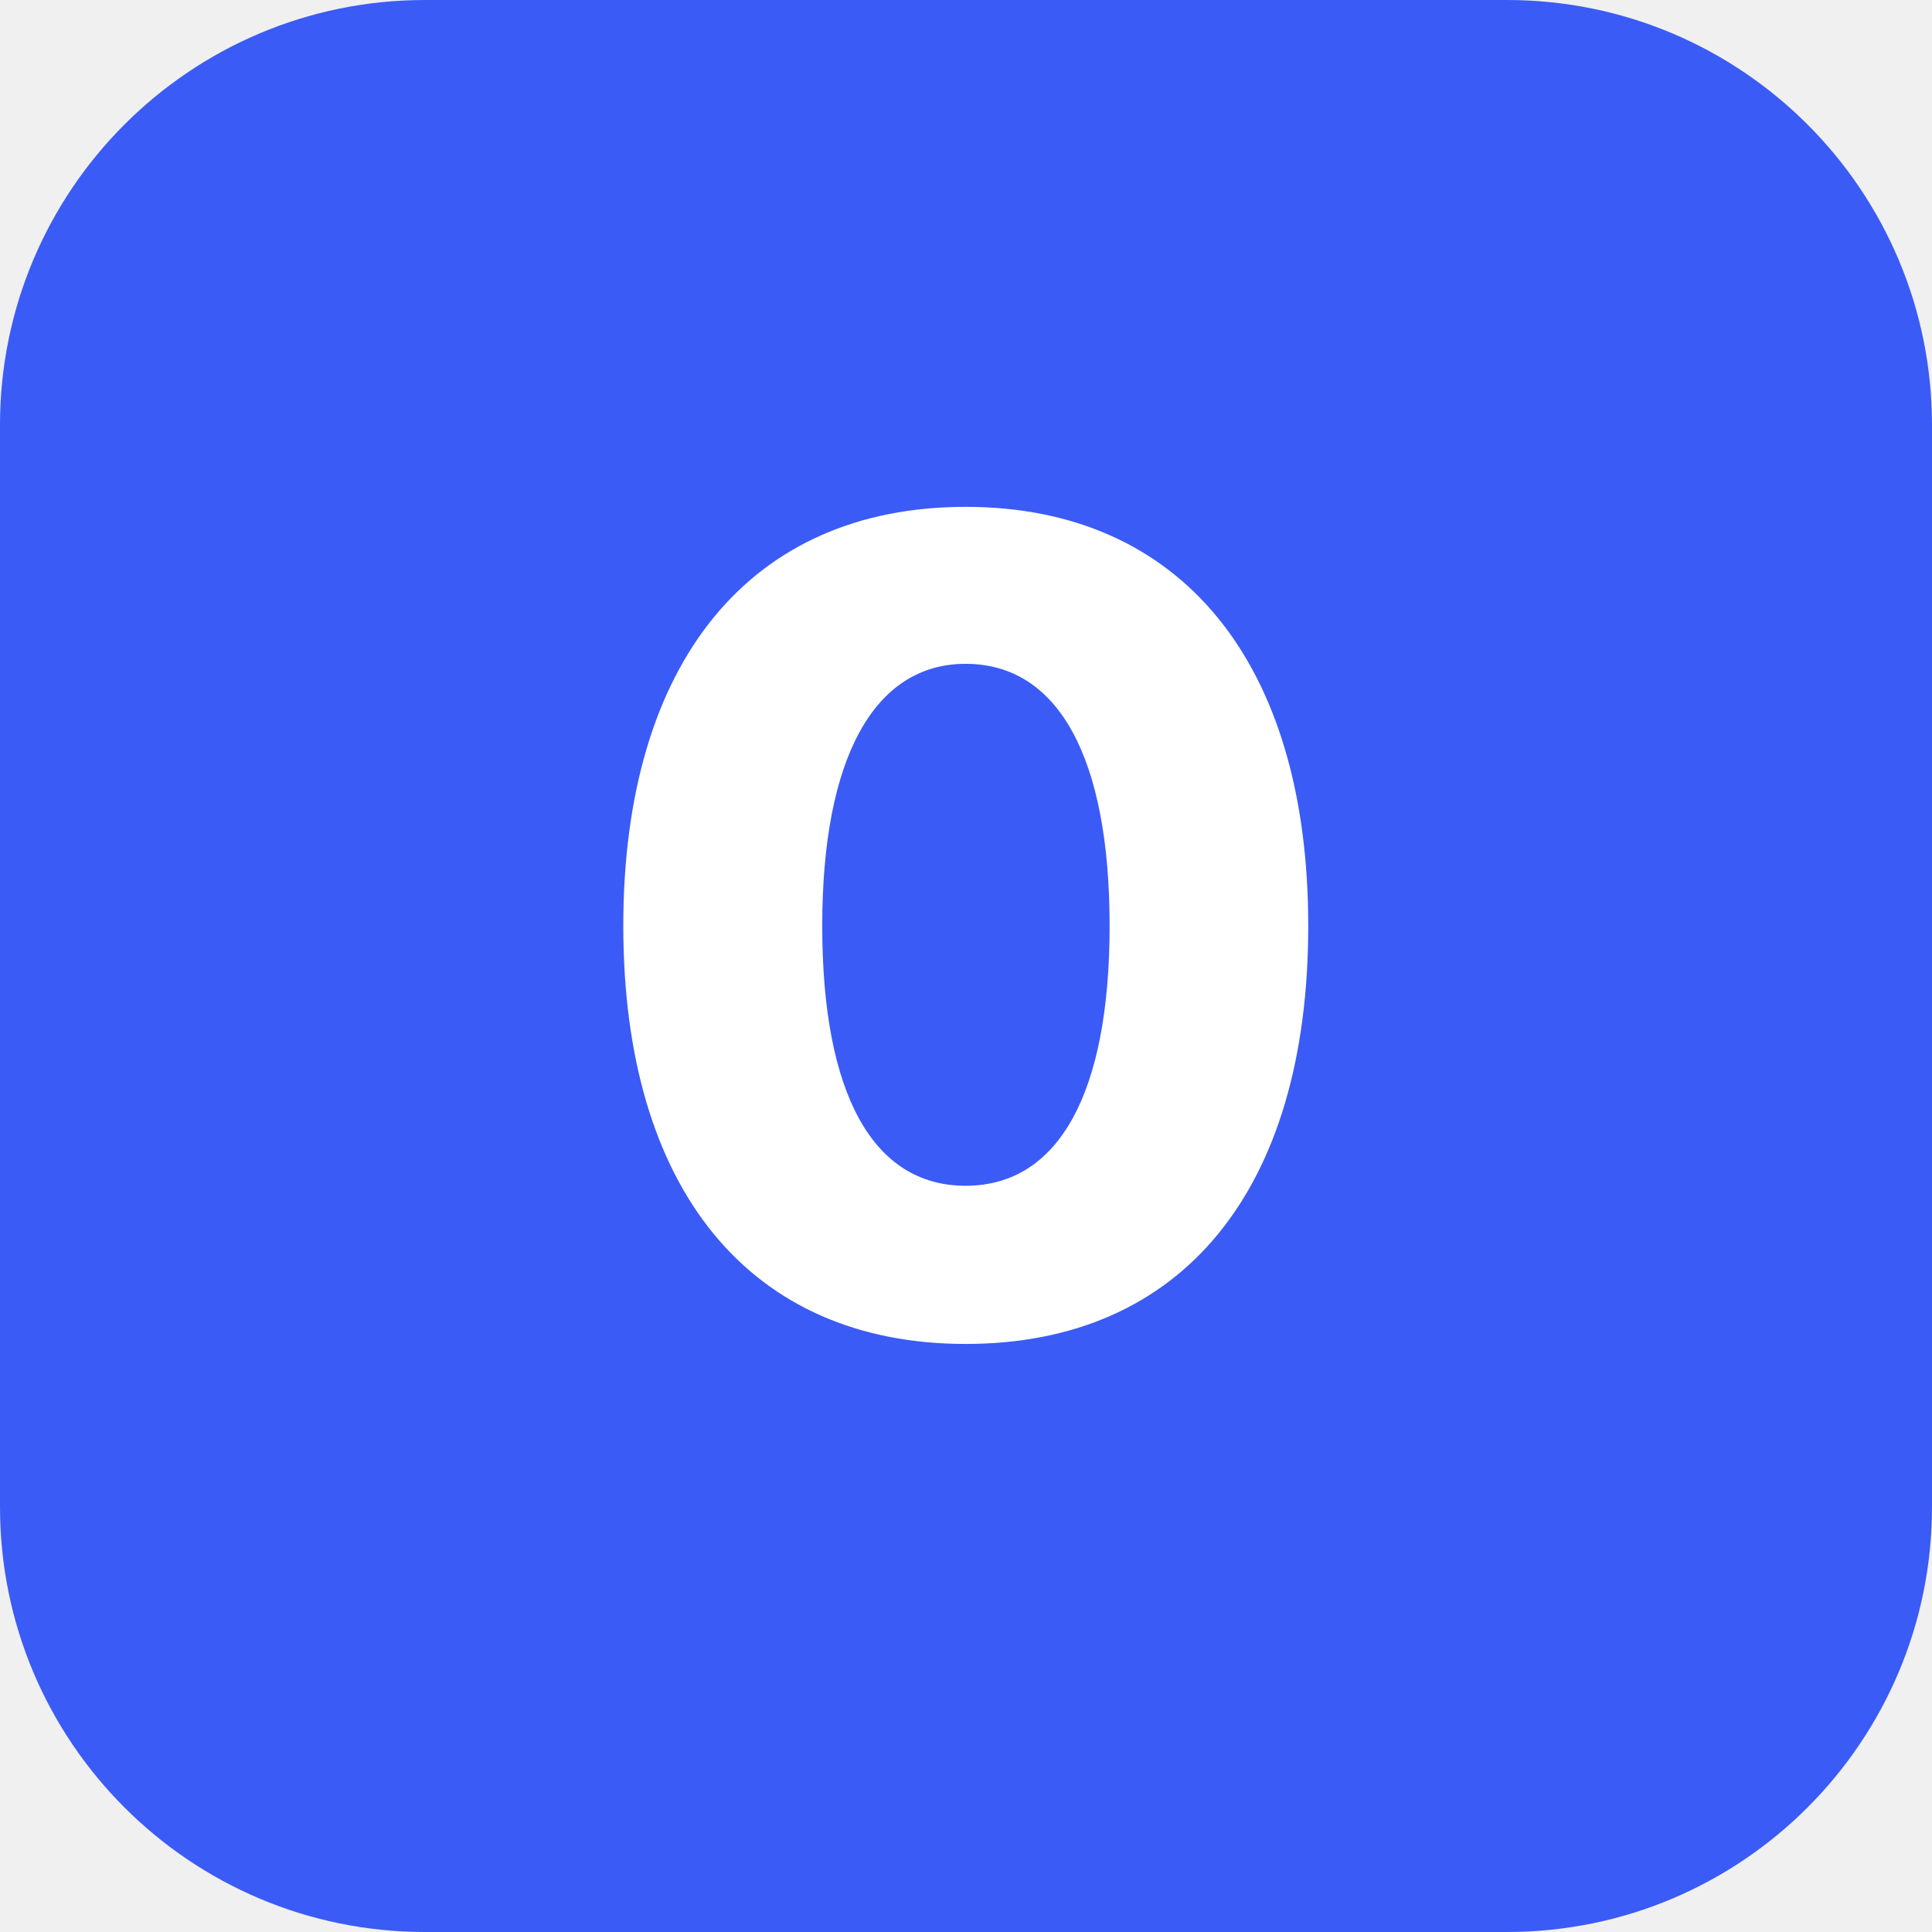
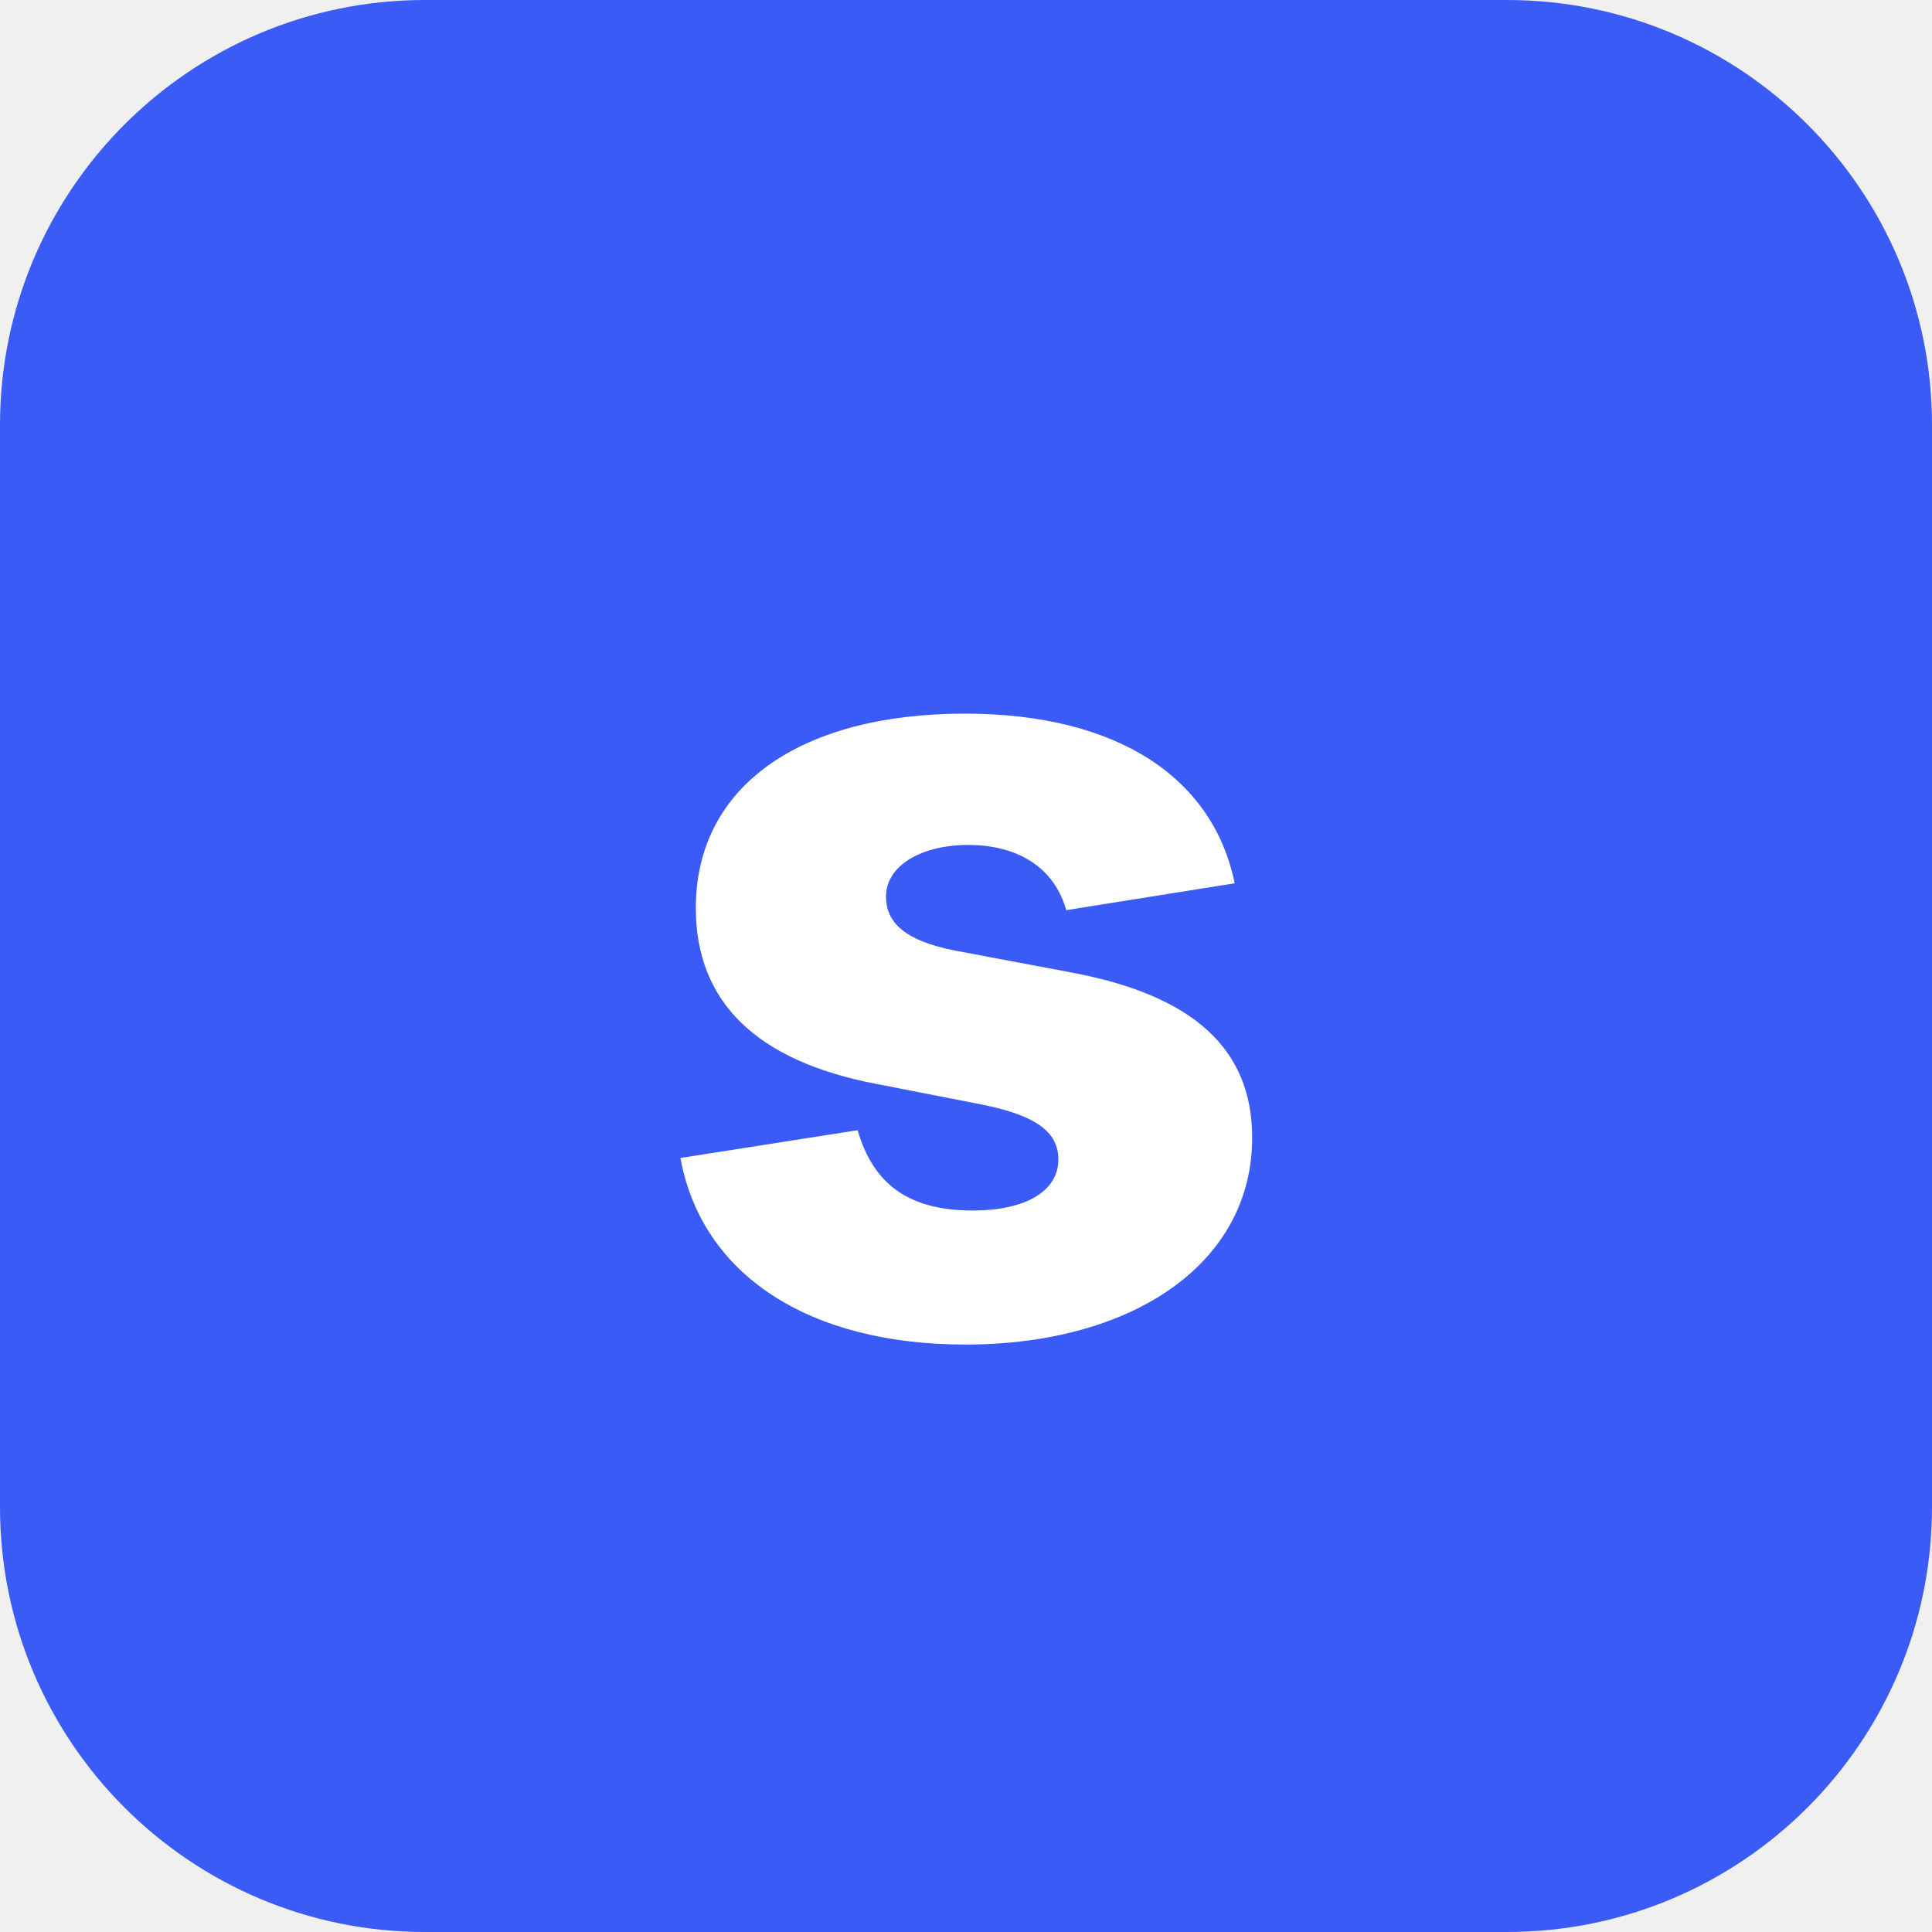
<svg xmlns="http://www.w3.org/2000/svg" viewBox="0 0 100 100" width="100" height="100">
  <rect width="100" height="100" rx="22" fill="#3B5BF6" />
-   <text x="50" y="69" font-size="58" font-weight="800" font-family="-apple-system, BlinkMacSystemFont, 'Segoe UI', sans-serif" text-anchor="middle" fill="white" letter-spacing="-1">0</text>
+   <text x="50" y="69" font-size="58" font-weight="800" font-family="-apple-system, BlinkMacSystemFont, 'Segoe UI', sans-serif" text-anchor="middle" fill="white" letter-spacing="-1">s</text>
</svg>
